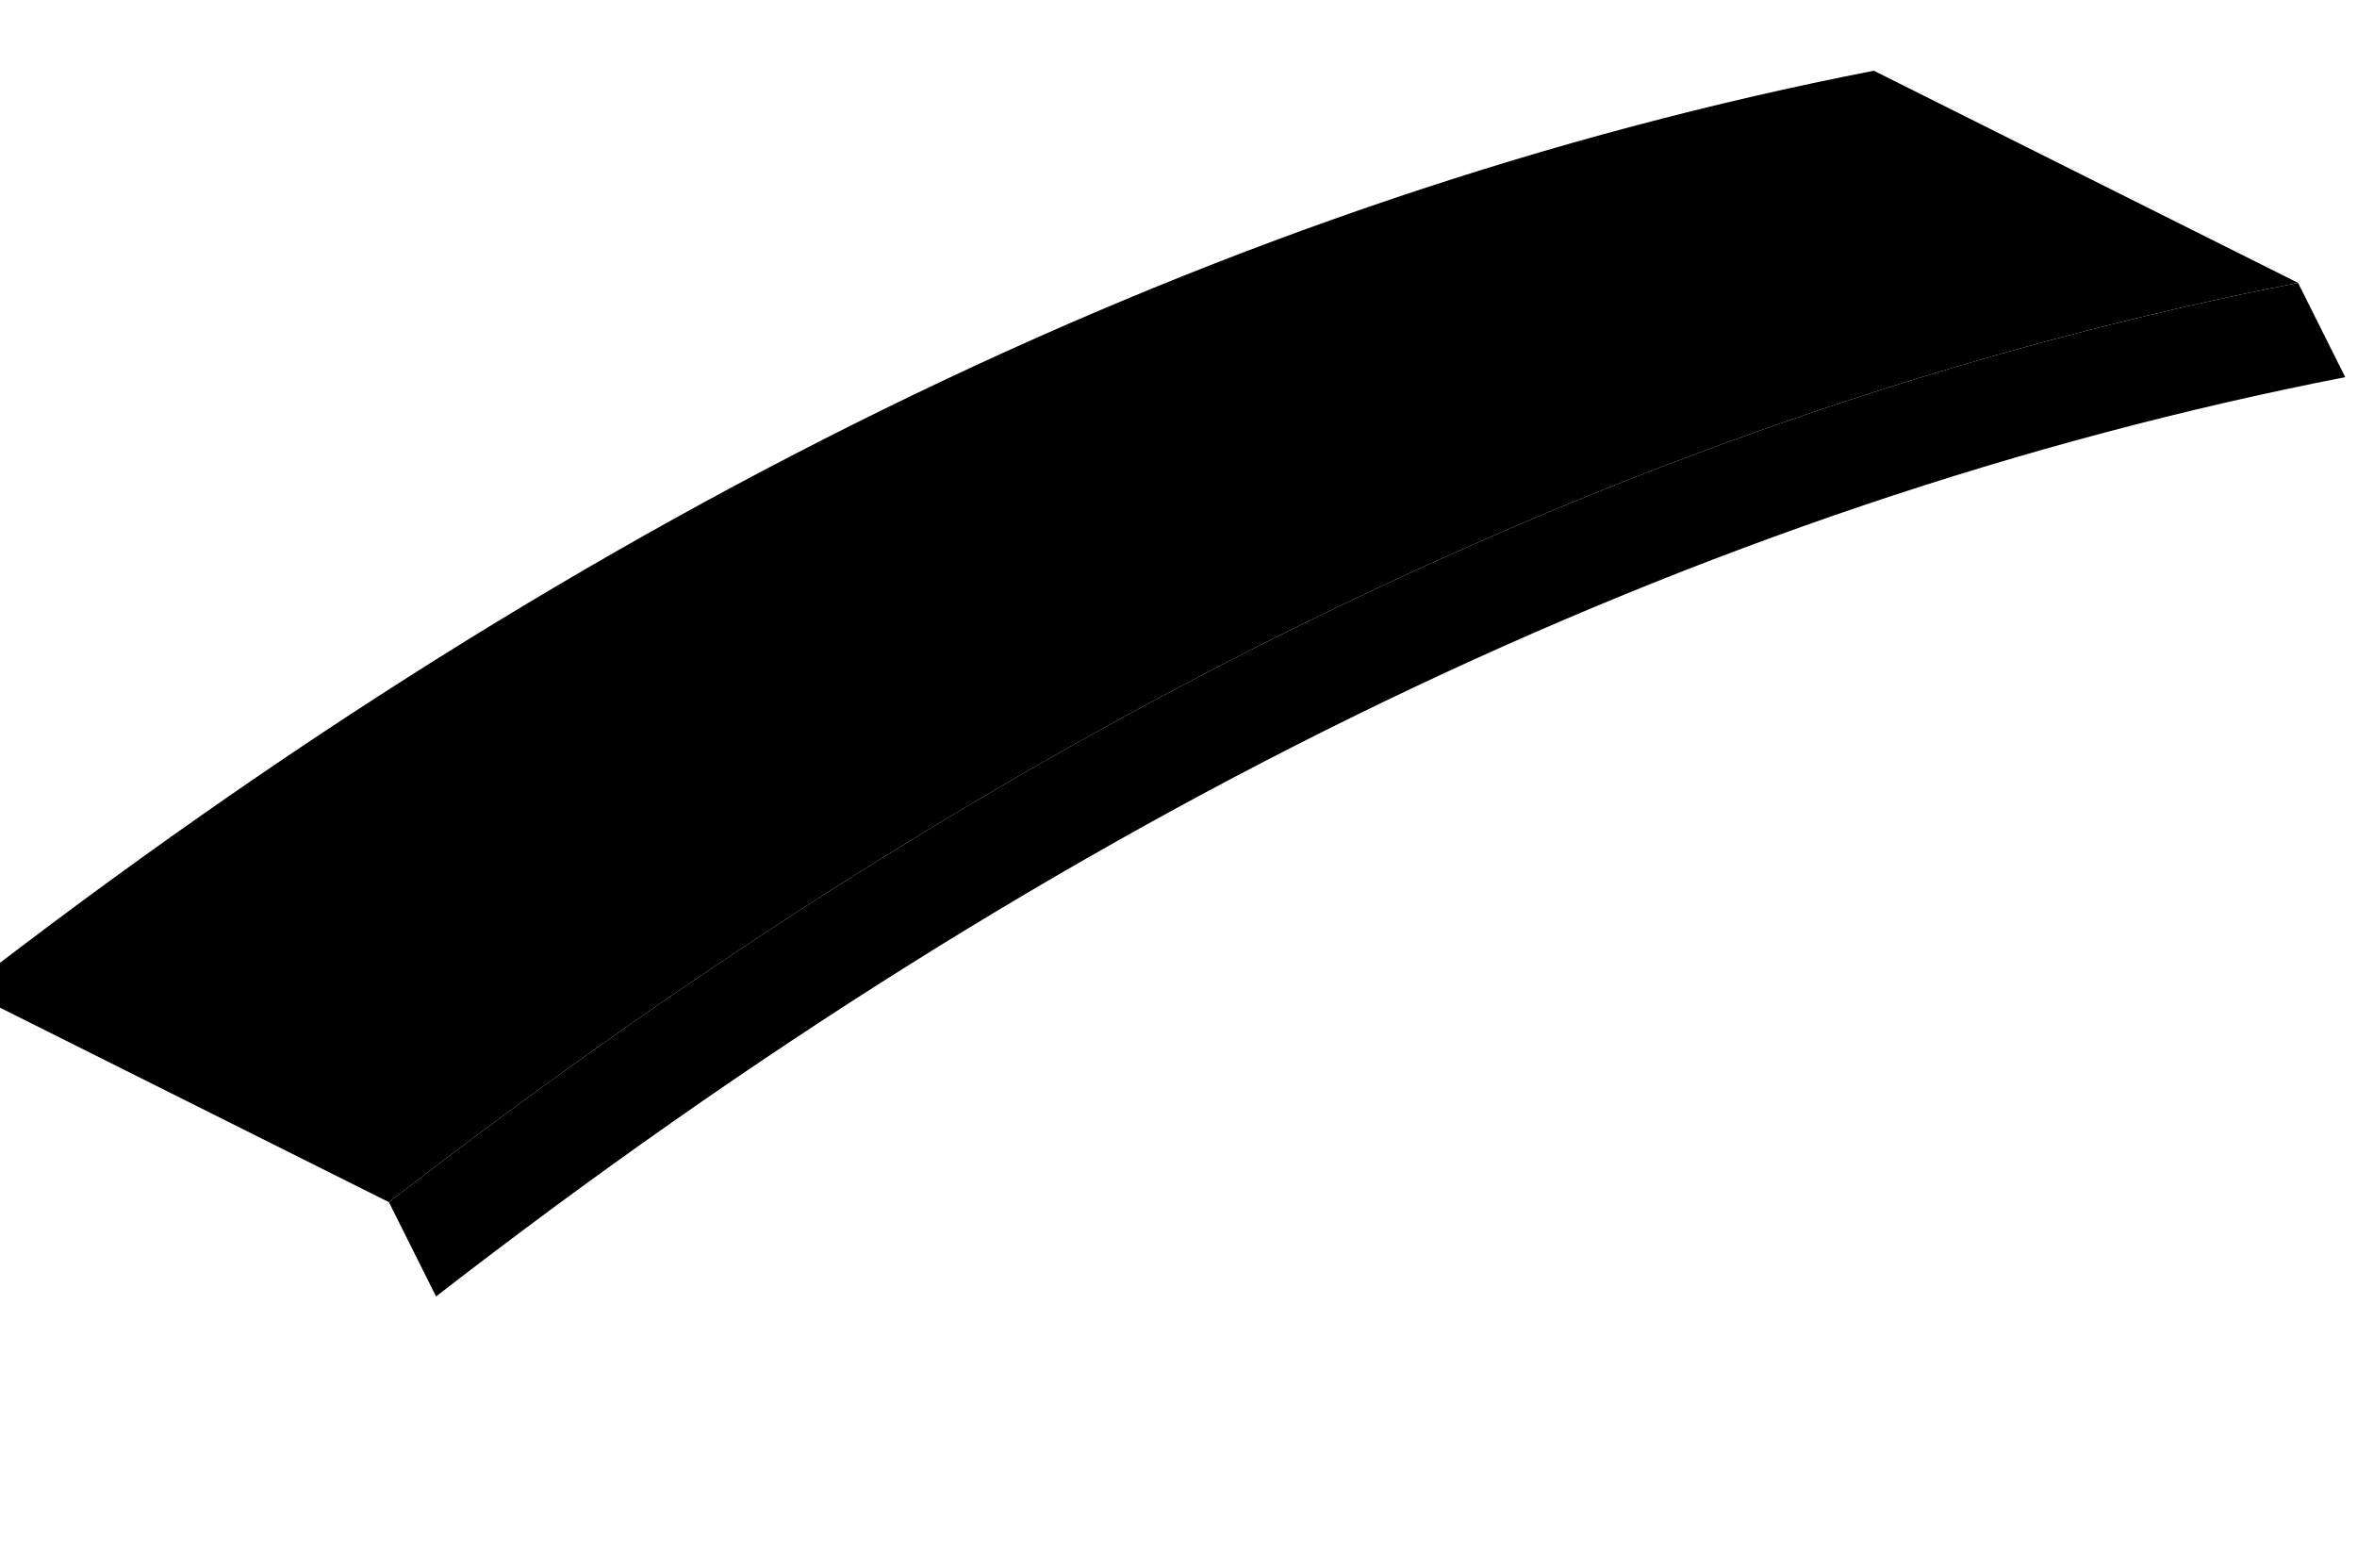
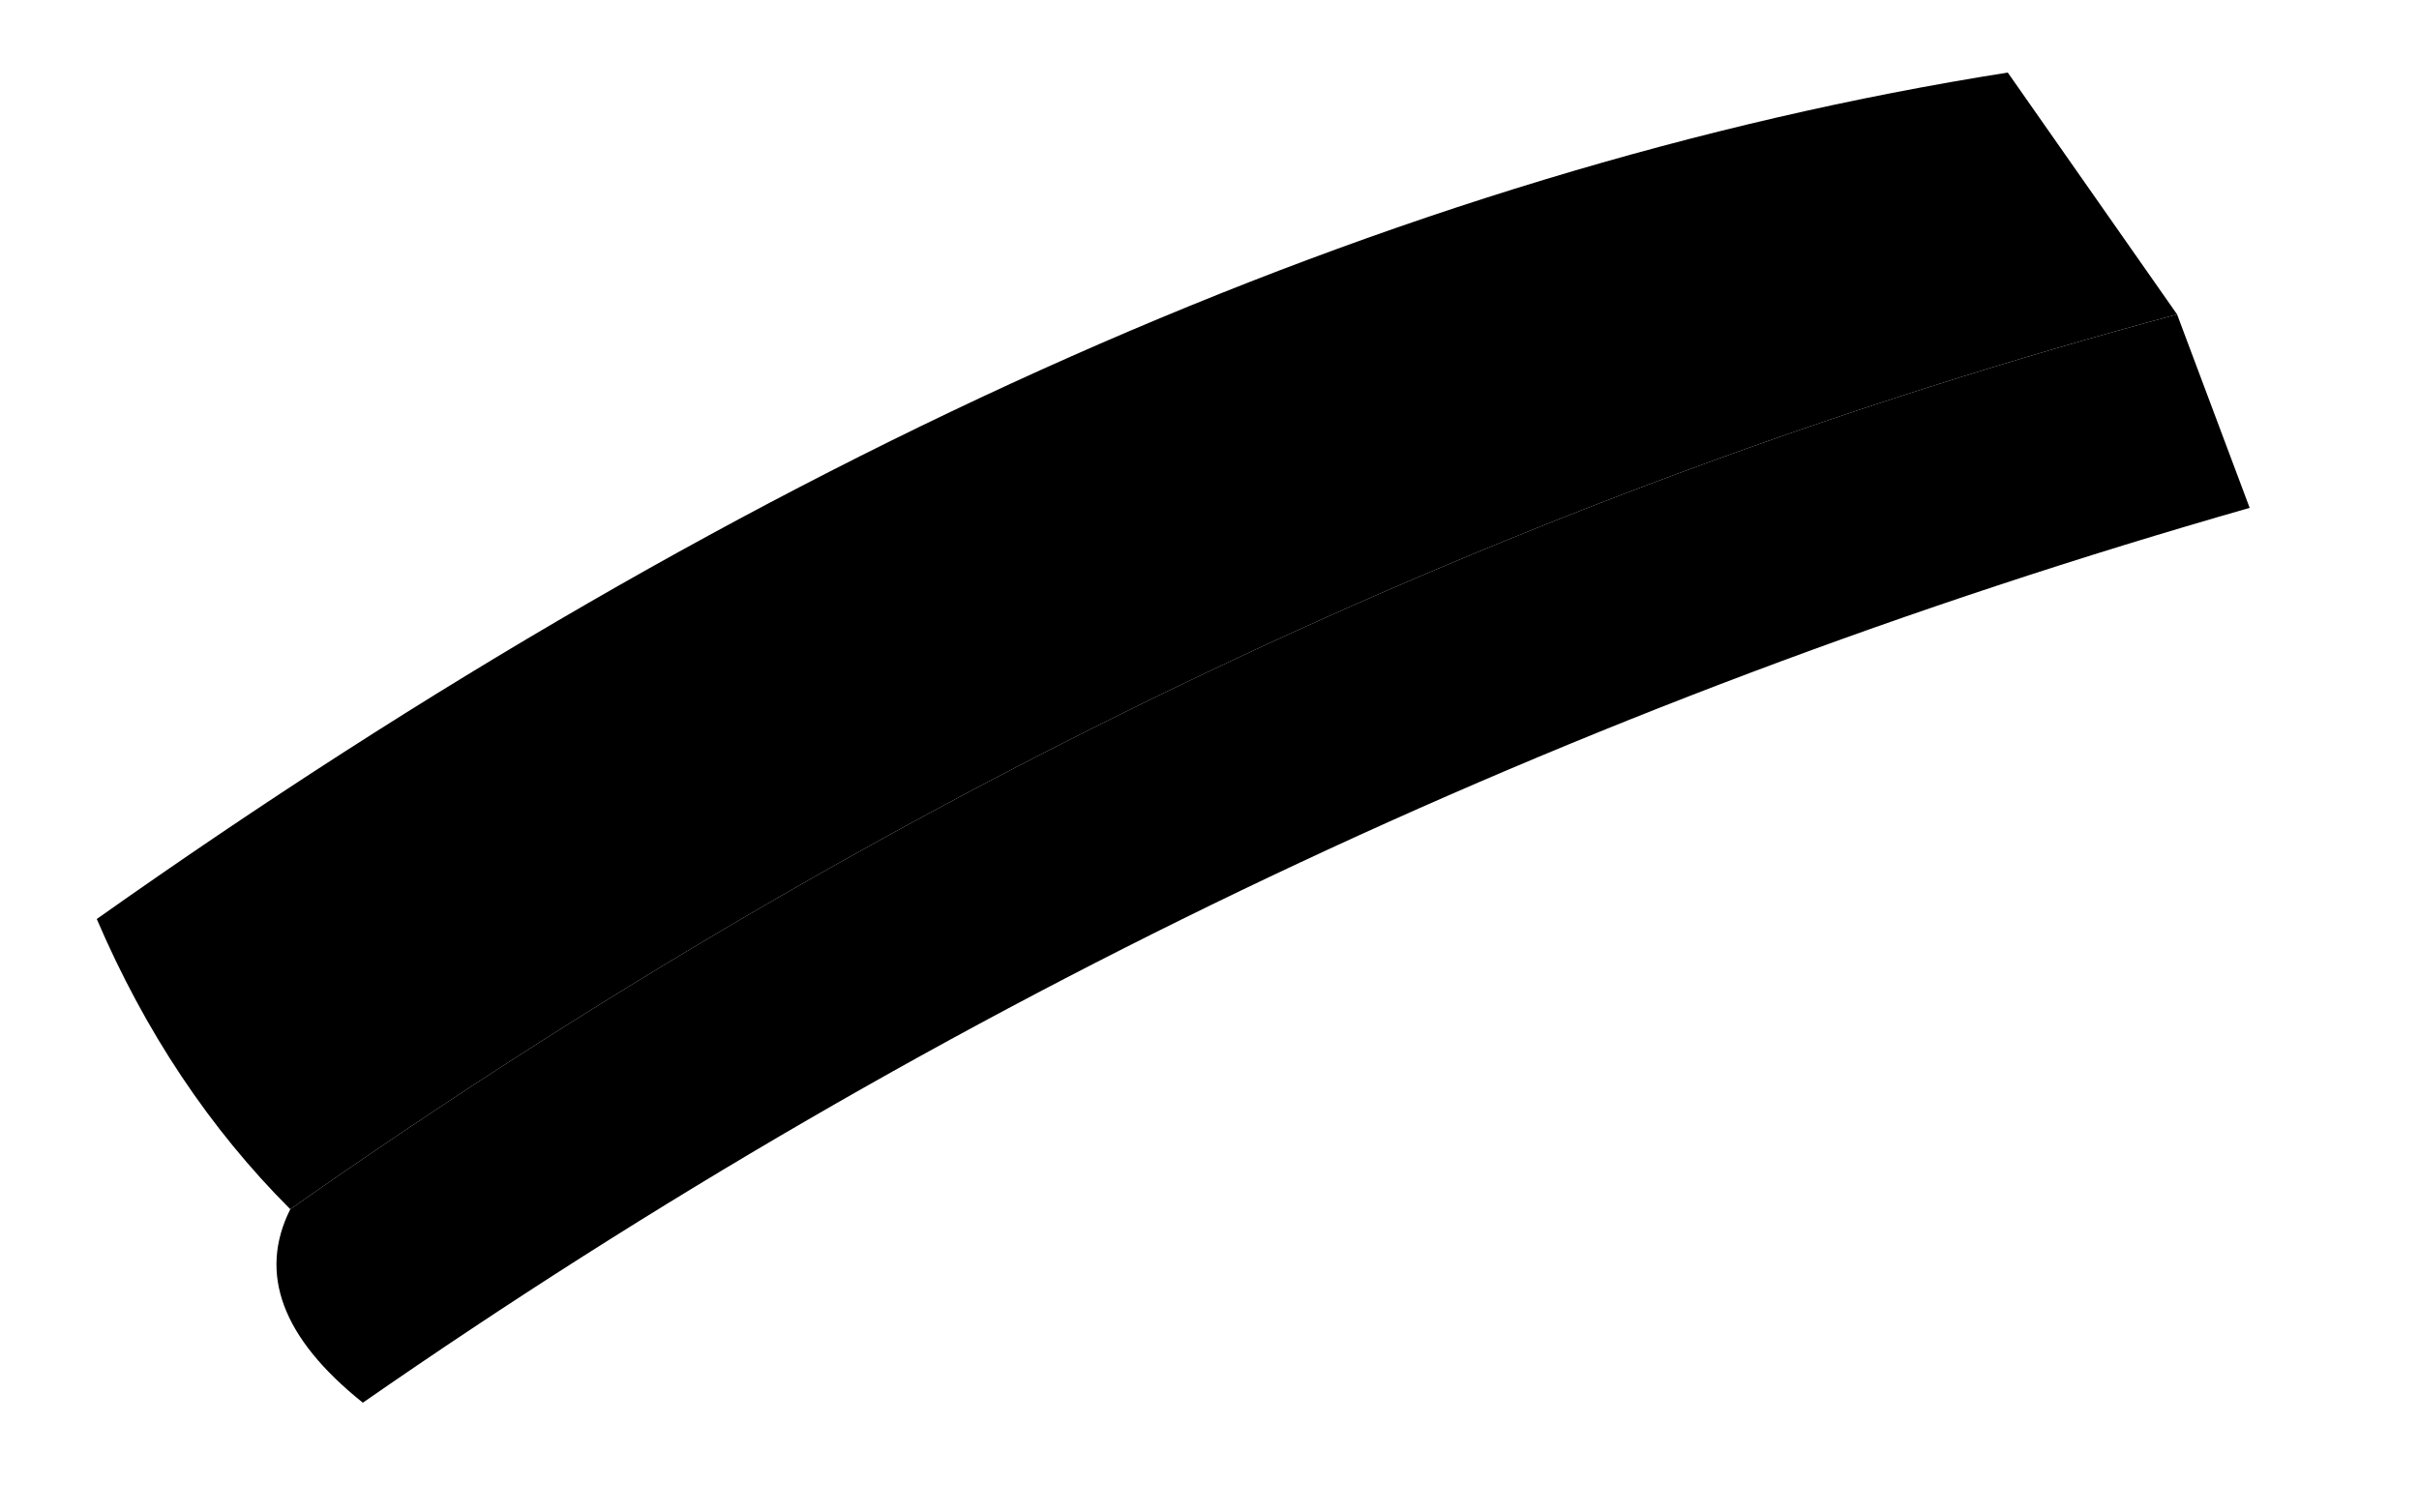
- <svg xmlns="http://www.w3.org/2000/svg" width="400" height="266" viewBox="0 0 200 133">
-   <path d="M-3 84 Q77 22 159 6 L195 24 Q113 40 33 102 Z" fill="{{deck}}" />
-   <path d="M33 102 Q113 40 195 24 L199 32 Q117 48 37 110 Z" fill="{{shade}}" />
-   <path d="M42 53 L78 71 M78 34 L114 52 M113 19 L149 37" fill="none" stroke="{{shade}}" stroke-width="2" />
-   <path d="M-3 84 Q77 22 159 6" fill="none" stroke="{{rail}}" stroke-width="5" stroke-linecap="round" />
-   <path d="M33 102 Q113 40 195 24" fill="none" stroke="{{rail}}" stroke-width="3" stroke-linecap="round" />
+ <svg xmlns="http://www.w3.org/2000/svg" width="400" height="250" viewBox="0 0 200 125">
+   <path d="M8 76 Q90 18 166 6 L180 26 Q98 48 24 100 Q14 90 8 76 Z" fill="{{deck}}" />
+   <path d="M24 100 Q98 48 180 26 L186 42 Q102 66 30 116 Q20 108 24 100 Z" fill="{{shade}}" />
+   <path d="M8 76 Q90 18 166 6" fill="none" stroke="{{rail}}" stroke-width="1.5" />
+   <path d="M24 100 Q98 48 180 26" fill="none" stroke="{{rail}}" stroke-width="1.1" />
</svg>
